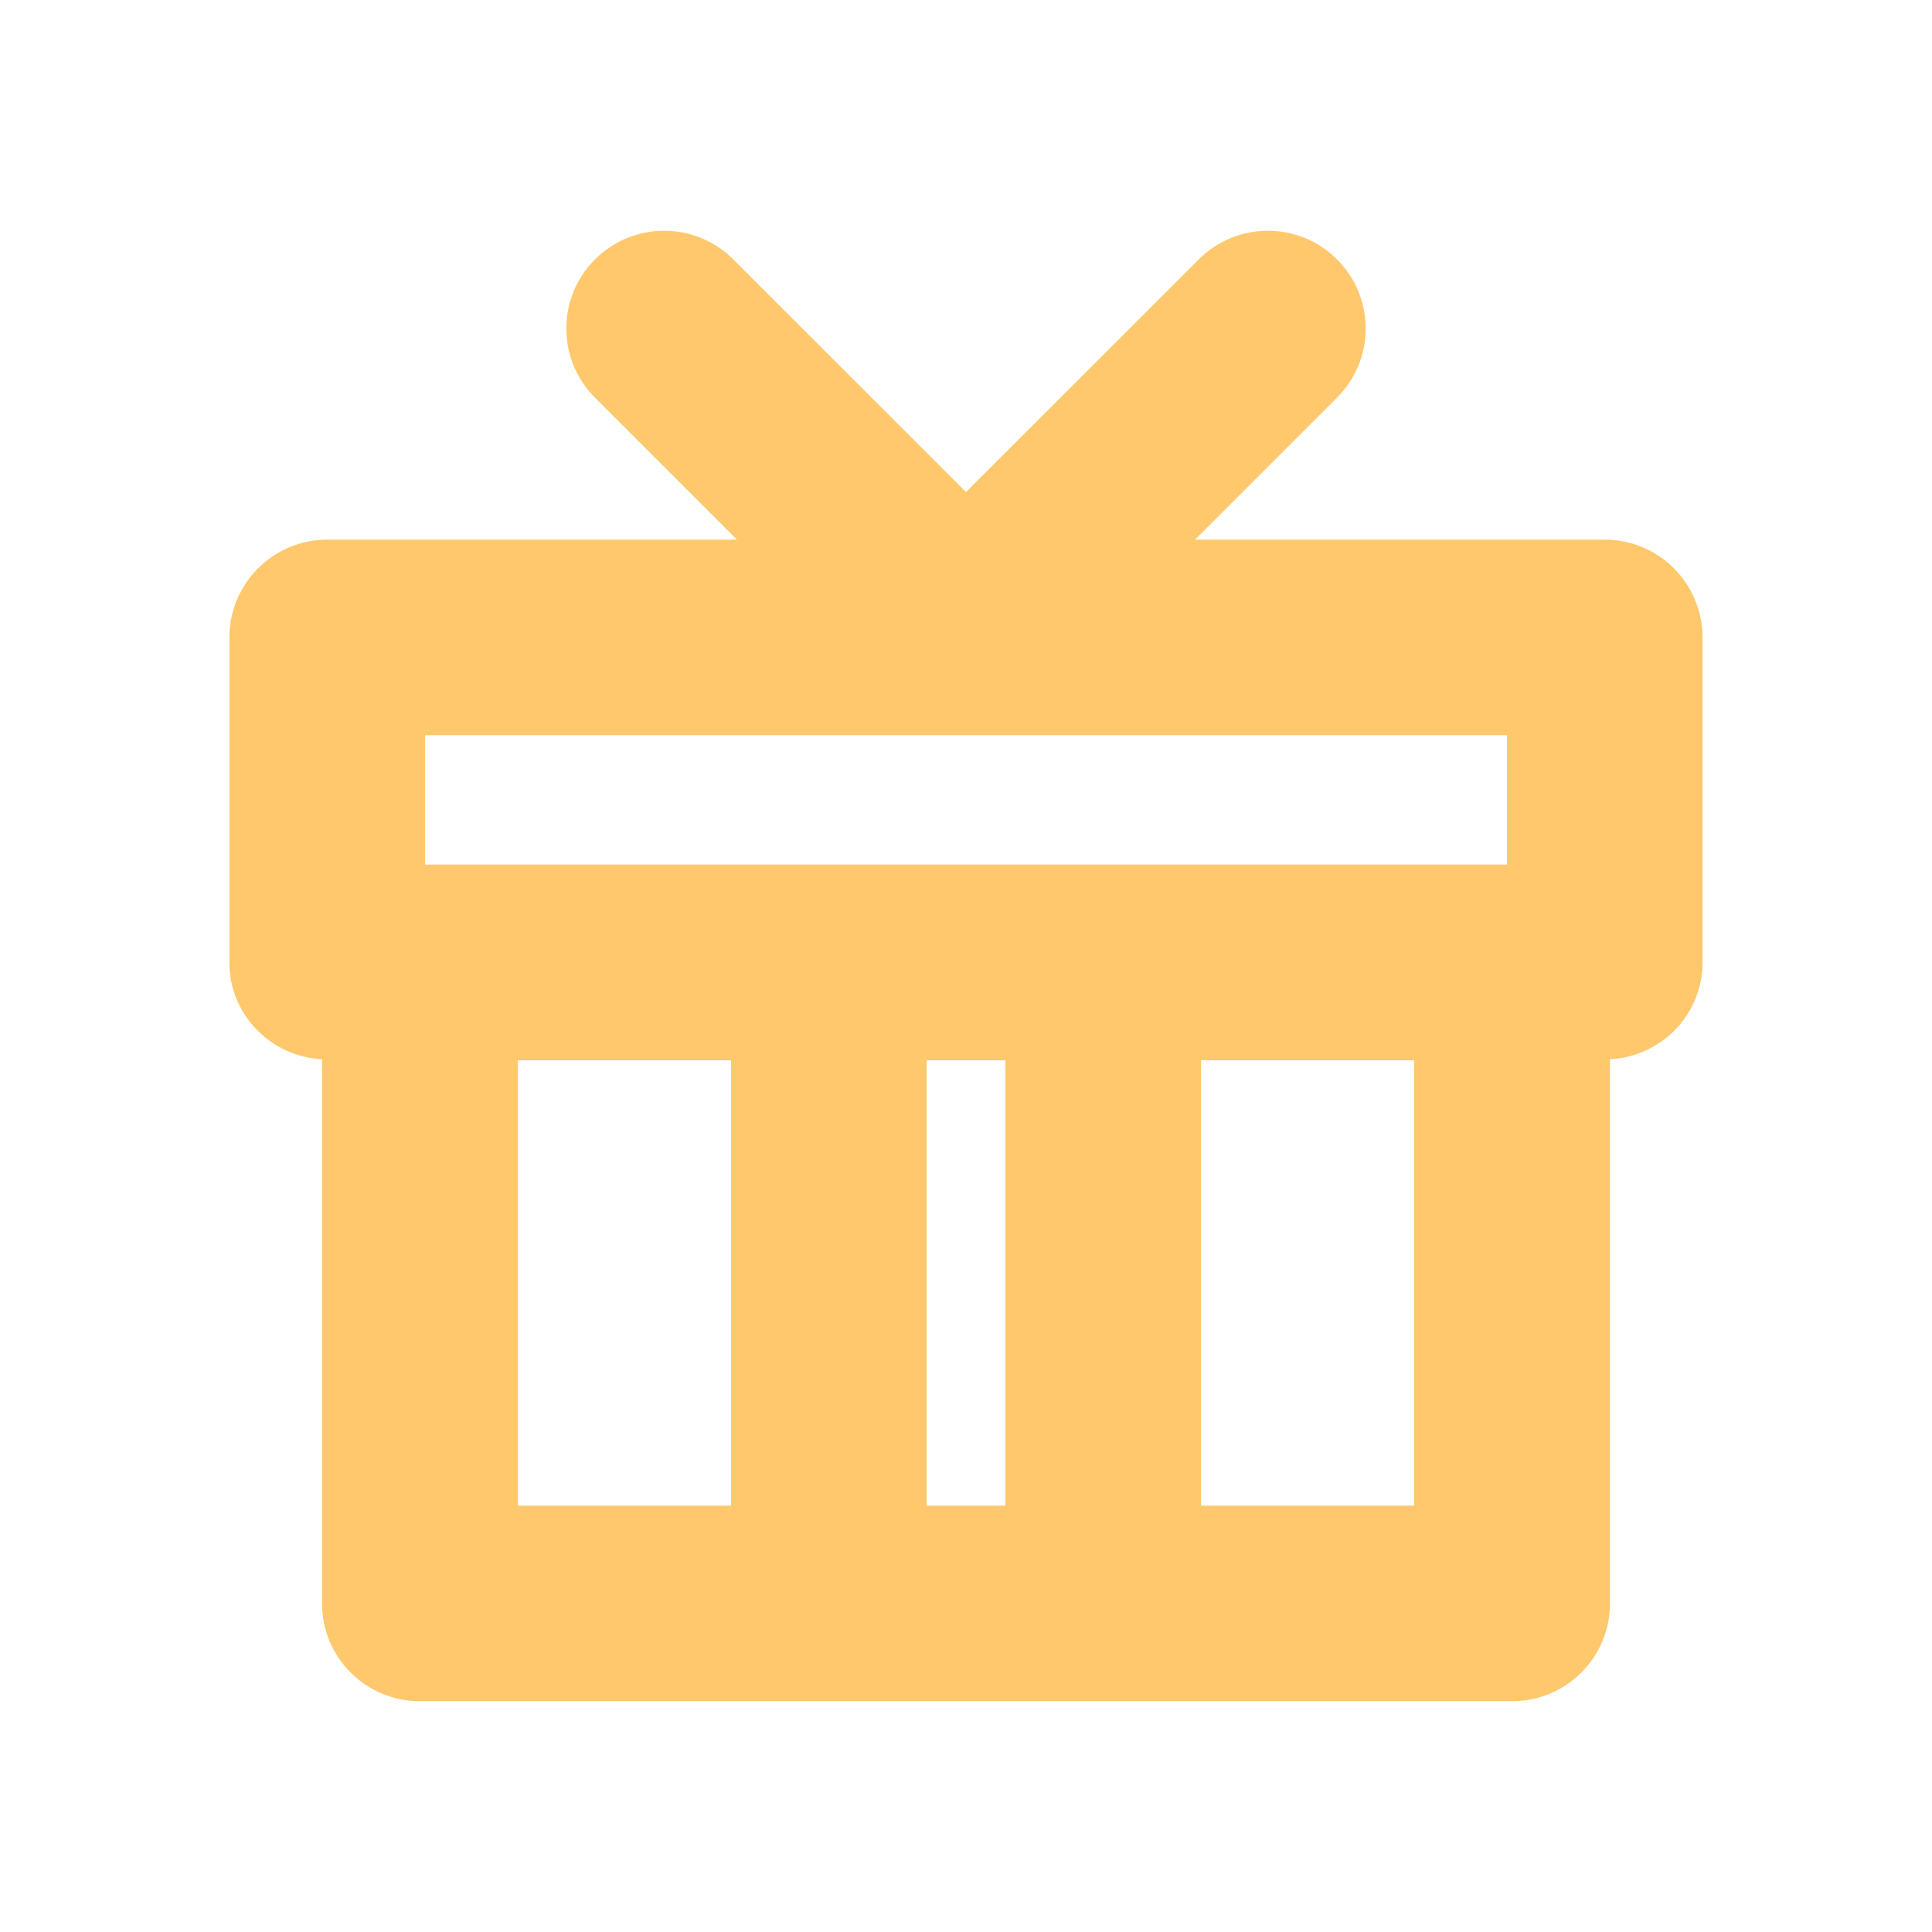
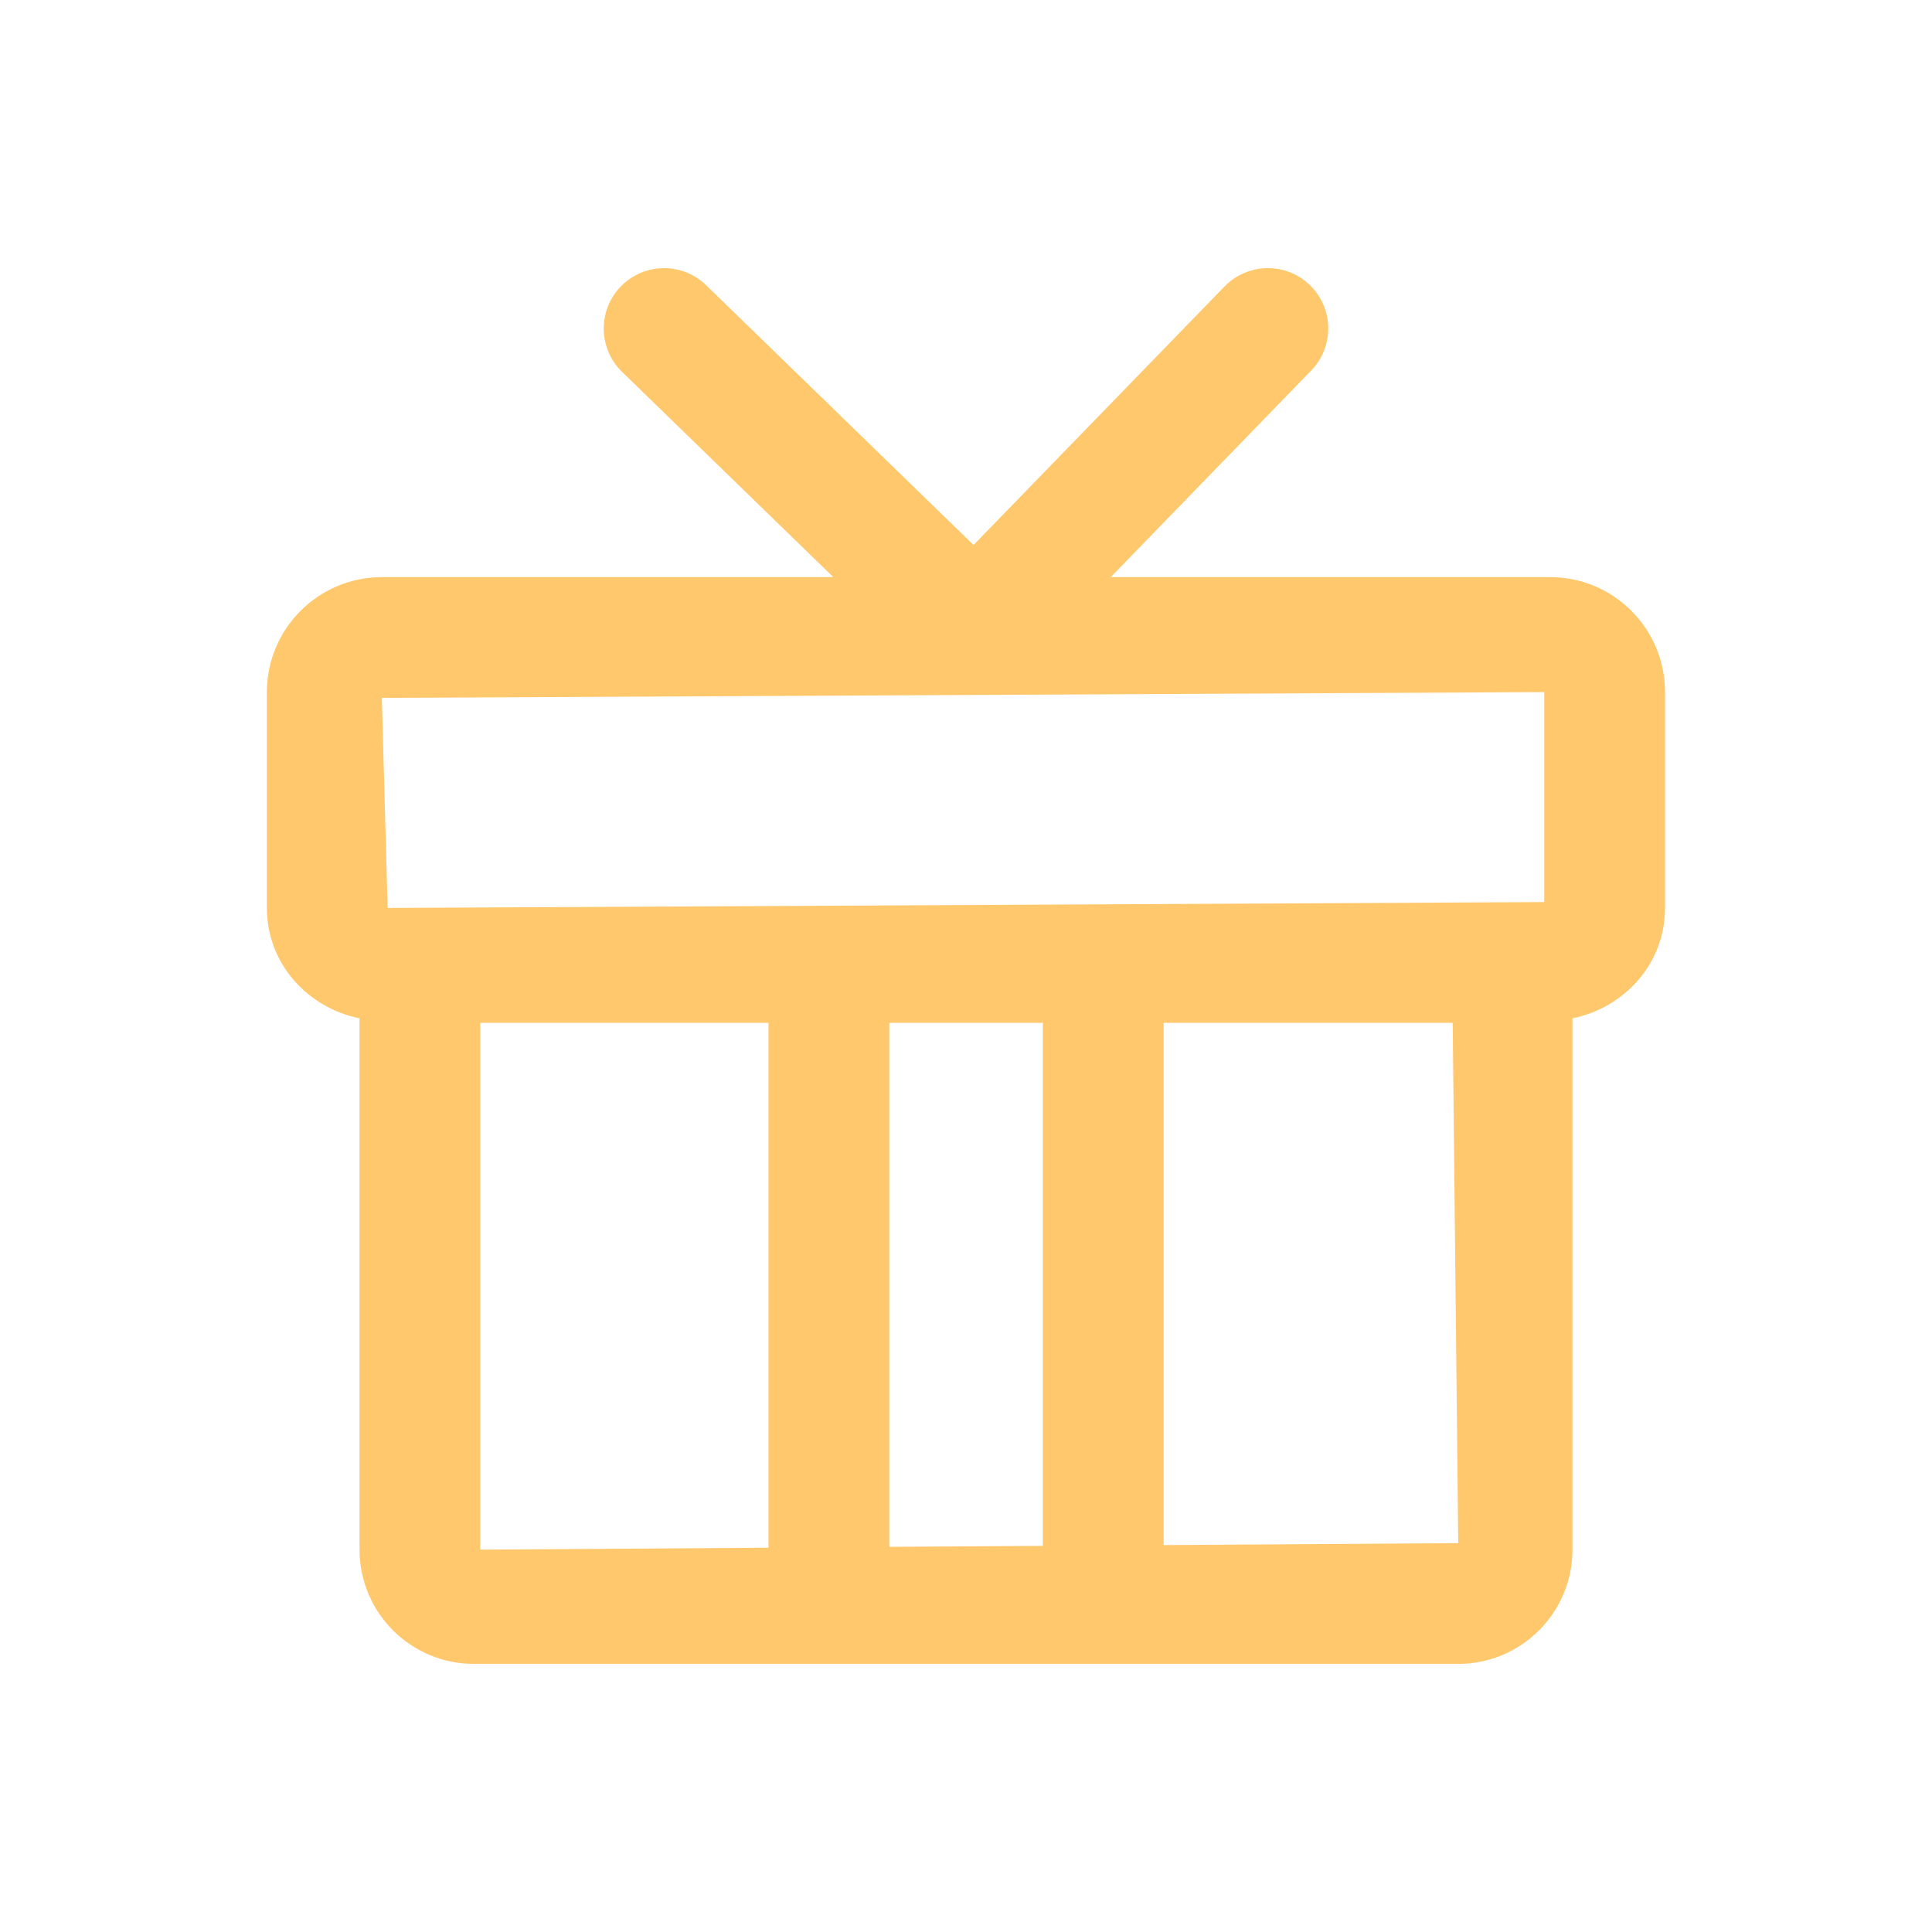
<svg xmlns="http://www.w3.org/2000/svg" width="22px" height="22px" viewBox="0 0 22 22" version="1.1">
  <g id="小程序（精简版）" stroke="none" stroke-width="1" fill="none" fill-rule="evenodd">
-     <g id="我的" transform="translate(-282, -371)">
-       <g id="矩形-2" transform="translate(30, 357)">
-         <g id="分组-5-copy-2" transform="translate(210, 0)">
-           <g id="分组" transform="translate(42, 14)">
+     <g id="我的" transform="translate(-289, -379)">
+       <g id="矩形-2" transform="translate(20, 365)">
+         <g id="分组-5-copy-2" transform="translate(224, 0)">
+           <g id="分组" transform="translate(45, 14)">
            <polygon id="Fill-1" fill="#FFFFFF" points="0 22 22 22 22 0 0 0" />
-             <path d="M13.676,17.145 L16.104,17.145 L16.104,12.074 L13.676,12.074 L13.676,17.145 Z M5.896,17.145 L8.324,17.145 L8.324,12.074 L5.896,12.074 L5.896,17.145 Z M10.552,17.145 L11.448,17.145 L11.448,12.074 L10.552,12.074 L10.552,17.145 Z M4.841,9.845 L17.16,9.845 L17.16,8.372 L4.841,8.372 L4.841,9.845 Z M18.274,6.145 L13.608,6.145 L15.225,4.528 C15.66,4.093 15.66,3.388 15.225,2.954 C14.79,2.519 14.085,2.519 13.65,2.954 L11,5.603 L8.35,2.954 C7.915,2.519 7.21,2.519 6.775,2.954 C6.34,3.388 6.34,4.093 6.775,4.528 L8.392,6.145 L3.726,6.145 C3.112,6.145 2.612,6.644 2.612,7.259 L2.612,10.96 C2.612,11.554 3.081,12.03 3.667,12.062 L3.667,18.259 C3.667,18.875 4.166,19.372 4.782,19.372 L17.218,19.372 C17.834,19.372 18.333,18.875 18.333,18.259 L18.333,12.062 C18.919,12.03 19.387,11.554 19.387,10.96 L19.387,7.259 C19.387,6.644 18.888,6.145 18.274,6.145 Z" id="Fill-2" fill="#FFC86D" />
+             <path d="M13.25,17.594 L13.25,11.647 L16.542,11.647 L16.605,17.572 L13.25,17.594 Z M5.469,11.647 L8.751,11.647 L8.751,17.624 L5.469,17.646 L5.469,11.647 Z M11.875,11.647 L11.875,17.603 L10.126,17.614 L10.126,11.647 L11.875,11.647 Z M17.585,7.881 L17.585,10.272 L4.414,10.339 L4.348,7.947 L17.585,7.881 Z M17.653,6.572 L12.648,6.572 L14.931,4.219 C15.195,3.948 15.189,3.512 14.916,3.247 C14.644,2.983 14.21,2.99 13.944,3.262 L11.086,6.206 L8.041,3.248 C7.769,2.983 7.333,2.99 7.069,3.262 C6.805,3.534 6.811,3.969 7.083,4.234 L9.489,6.572 L4.348,6.572 C3.626,6.572 3.039,7.159 3.039,7.881 L3.039,10.339 C3.039,10.97 3.498,11.474 4.094,11.596 L4.094,17.646 C4.094,18.364 4.678,18.947 5.396,18.947 L16.605,18.947 C17.323,18.947 17.906,18.364 17.906,17.646 L17.906,11.596 C18.502,11.474 18.96,10.97 18.96,10.339 L18.96,7.881 C18.96,7.159 18.374,6.572 17.653,6.572 Z" id="Fill-2" fill="#FFC86D" />
          </g>
        </g>
      </g>
    </g>
  </g>
</svg>
